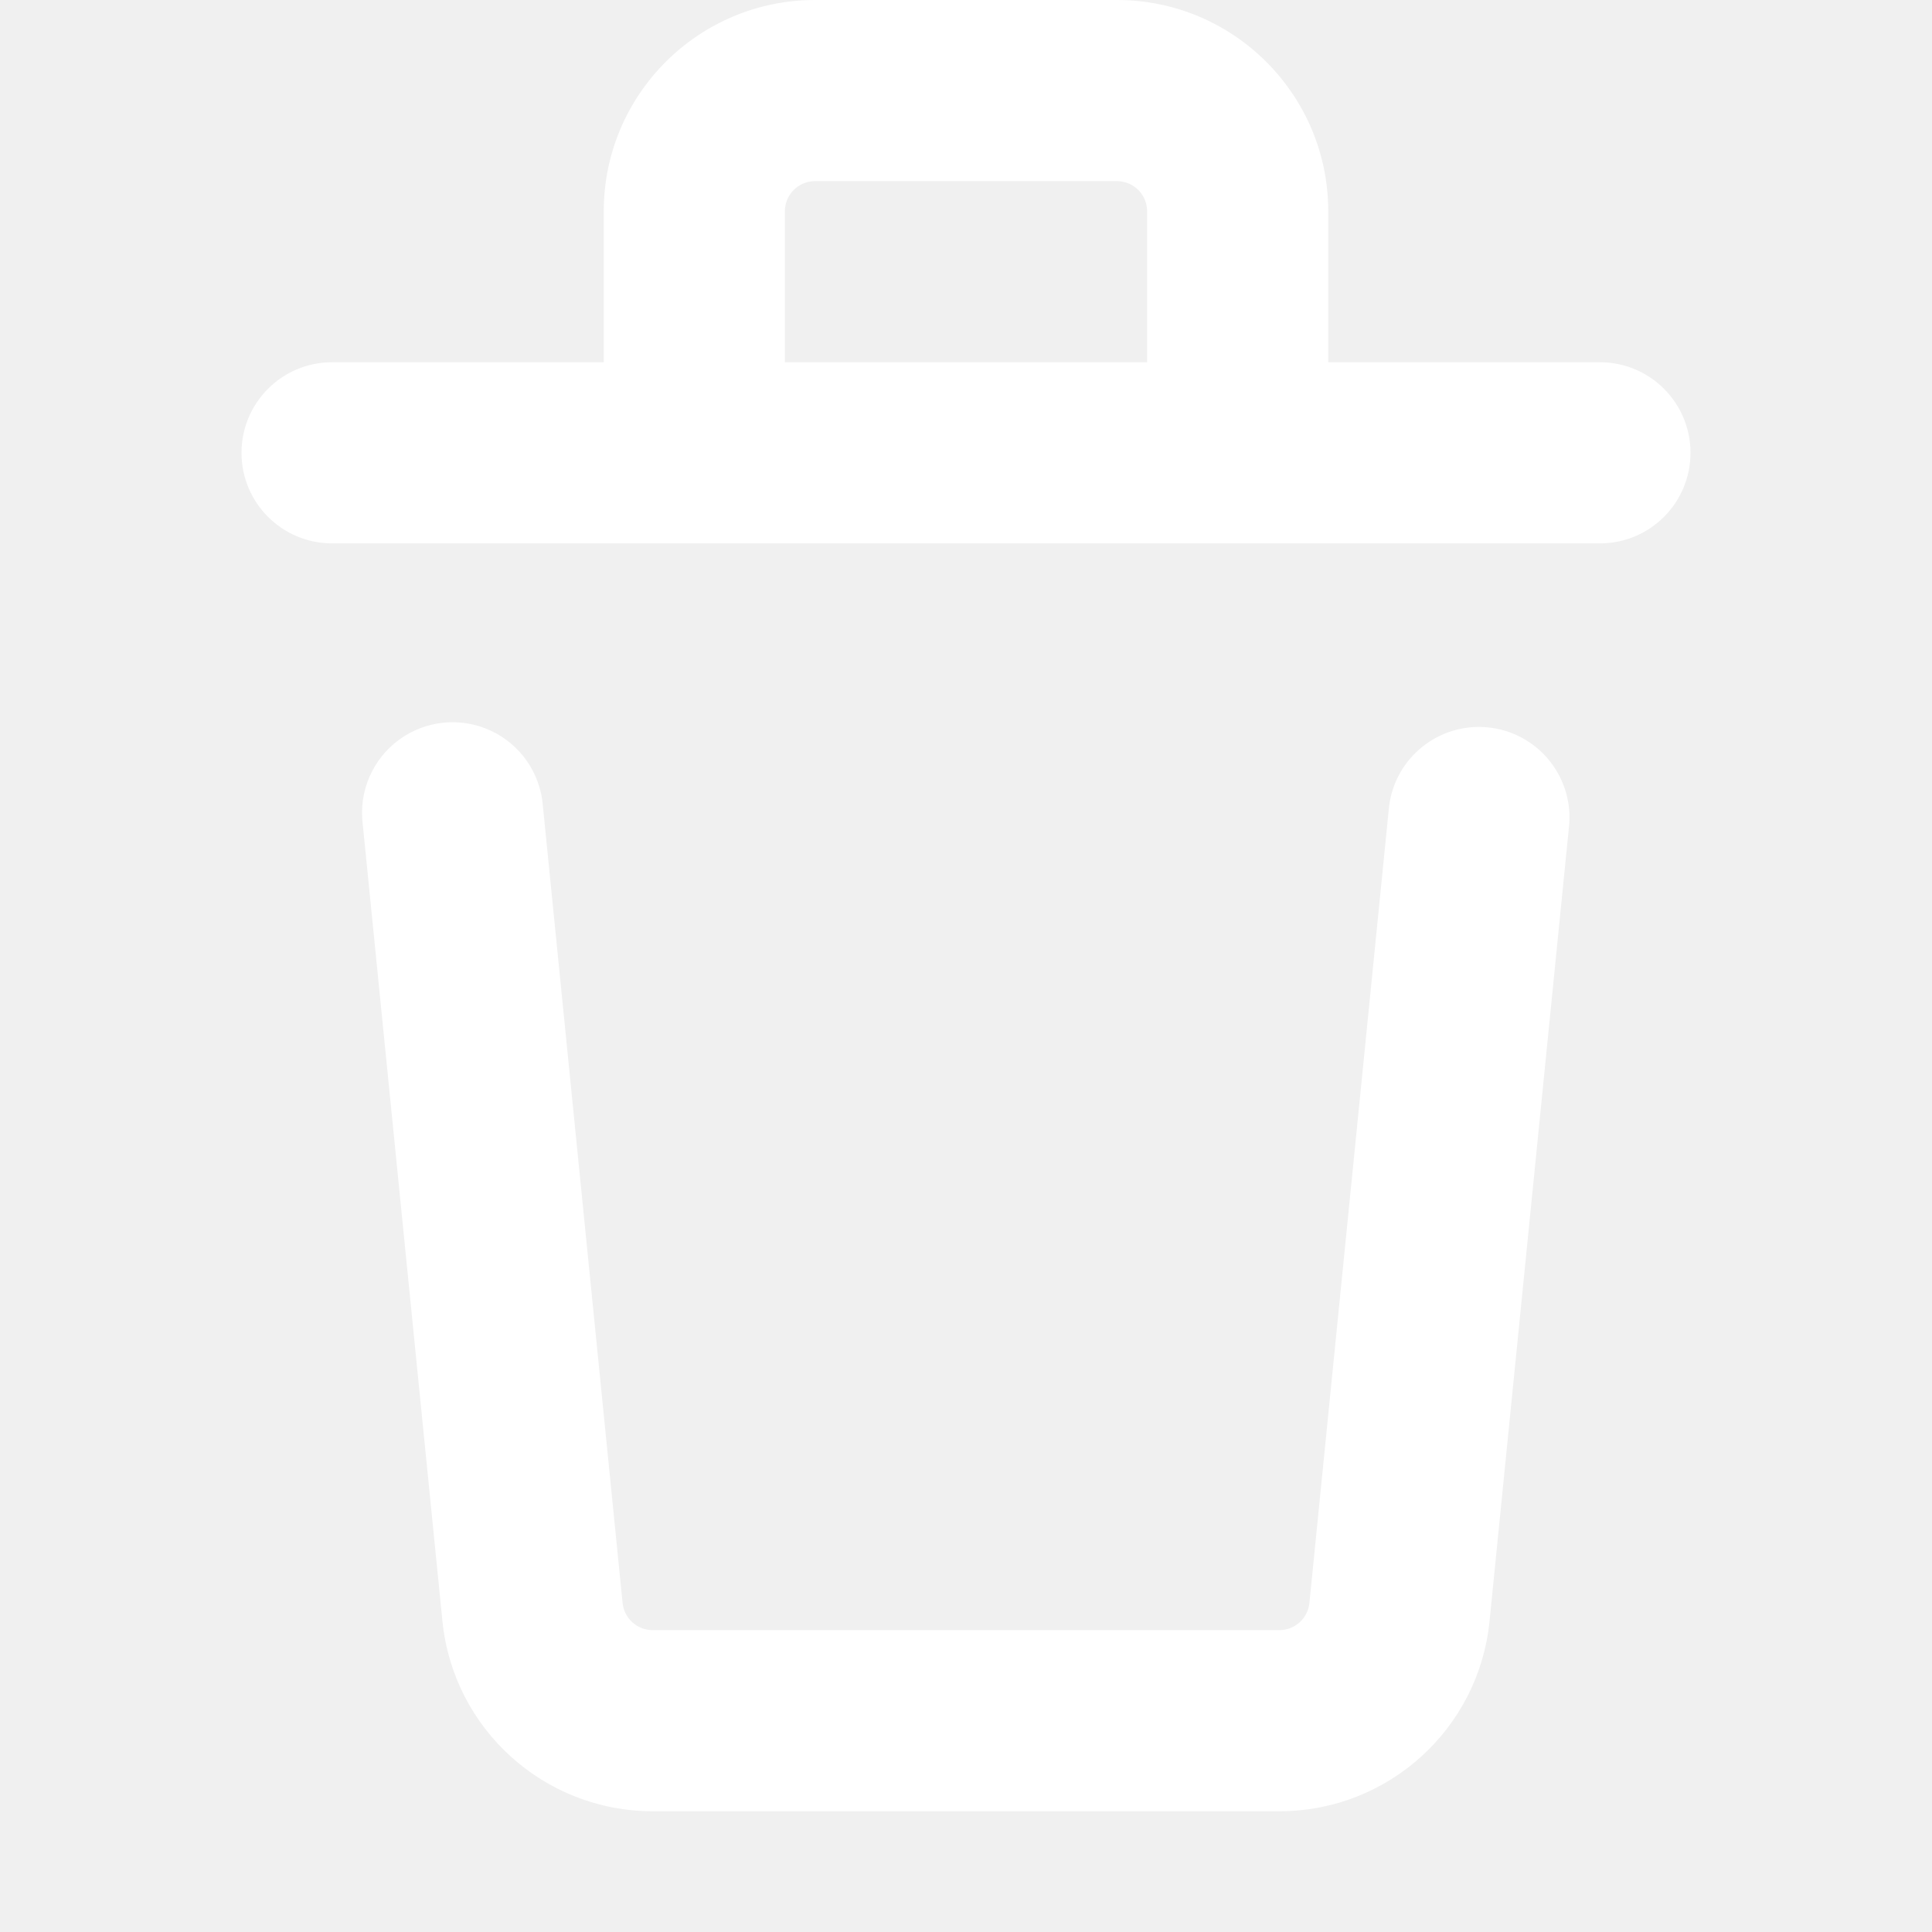
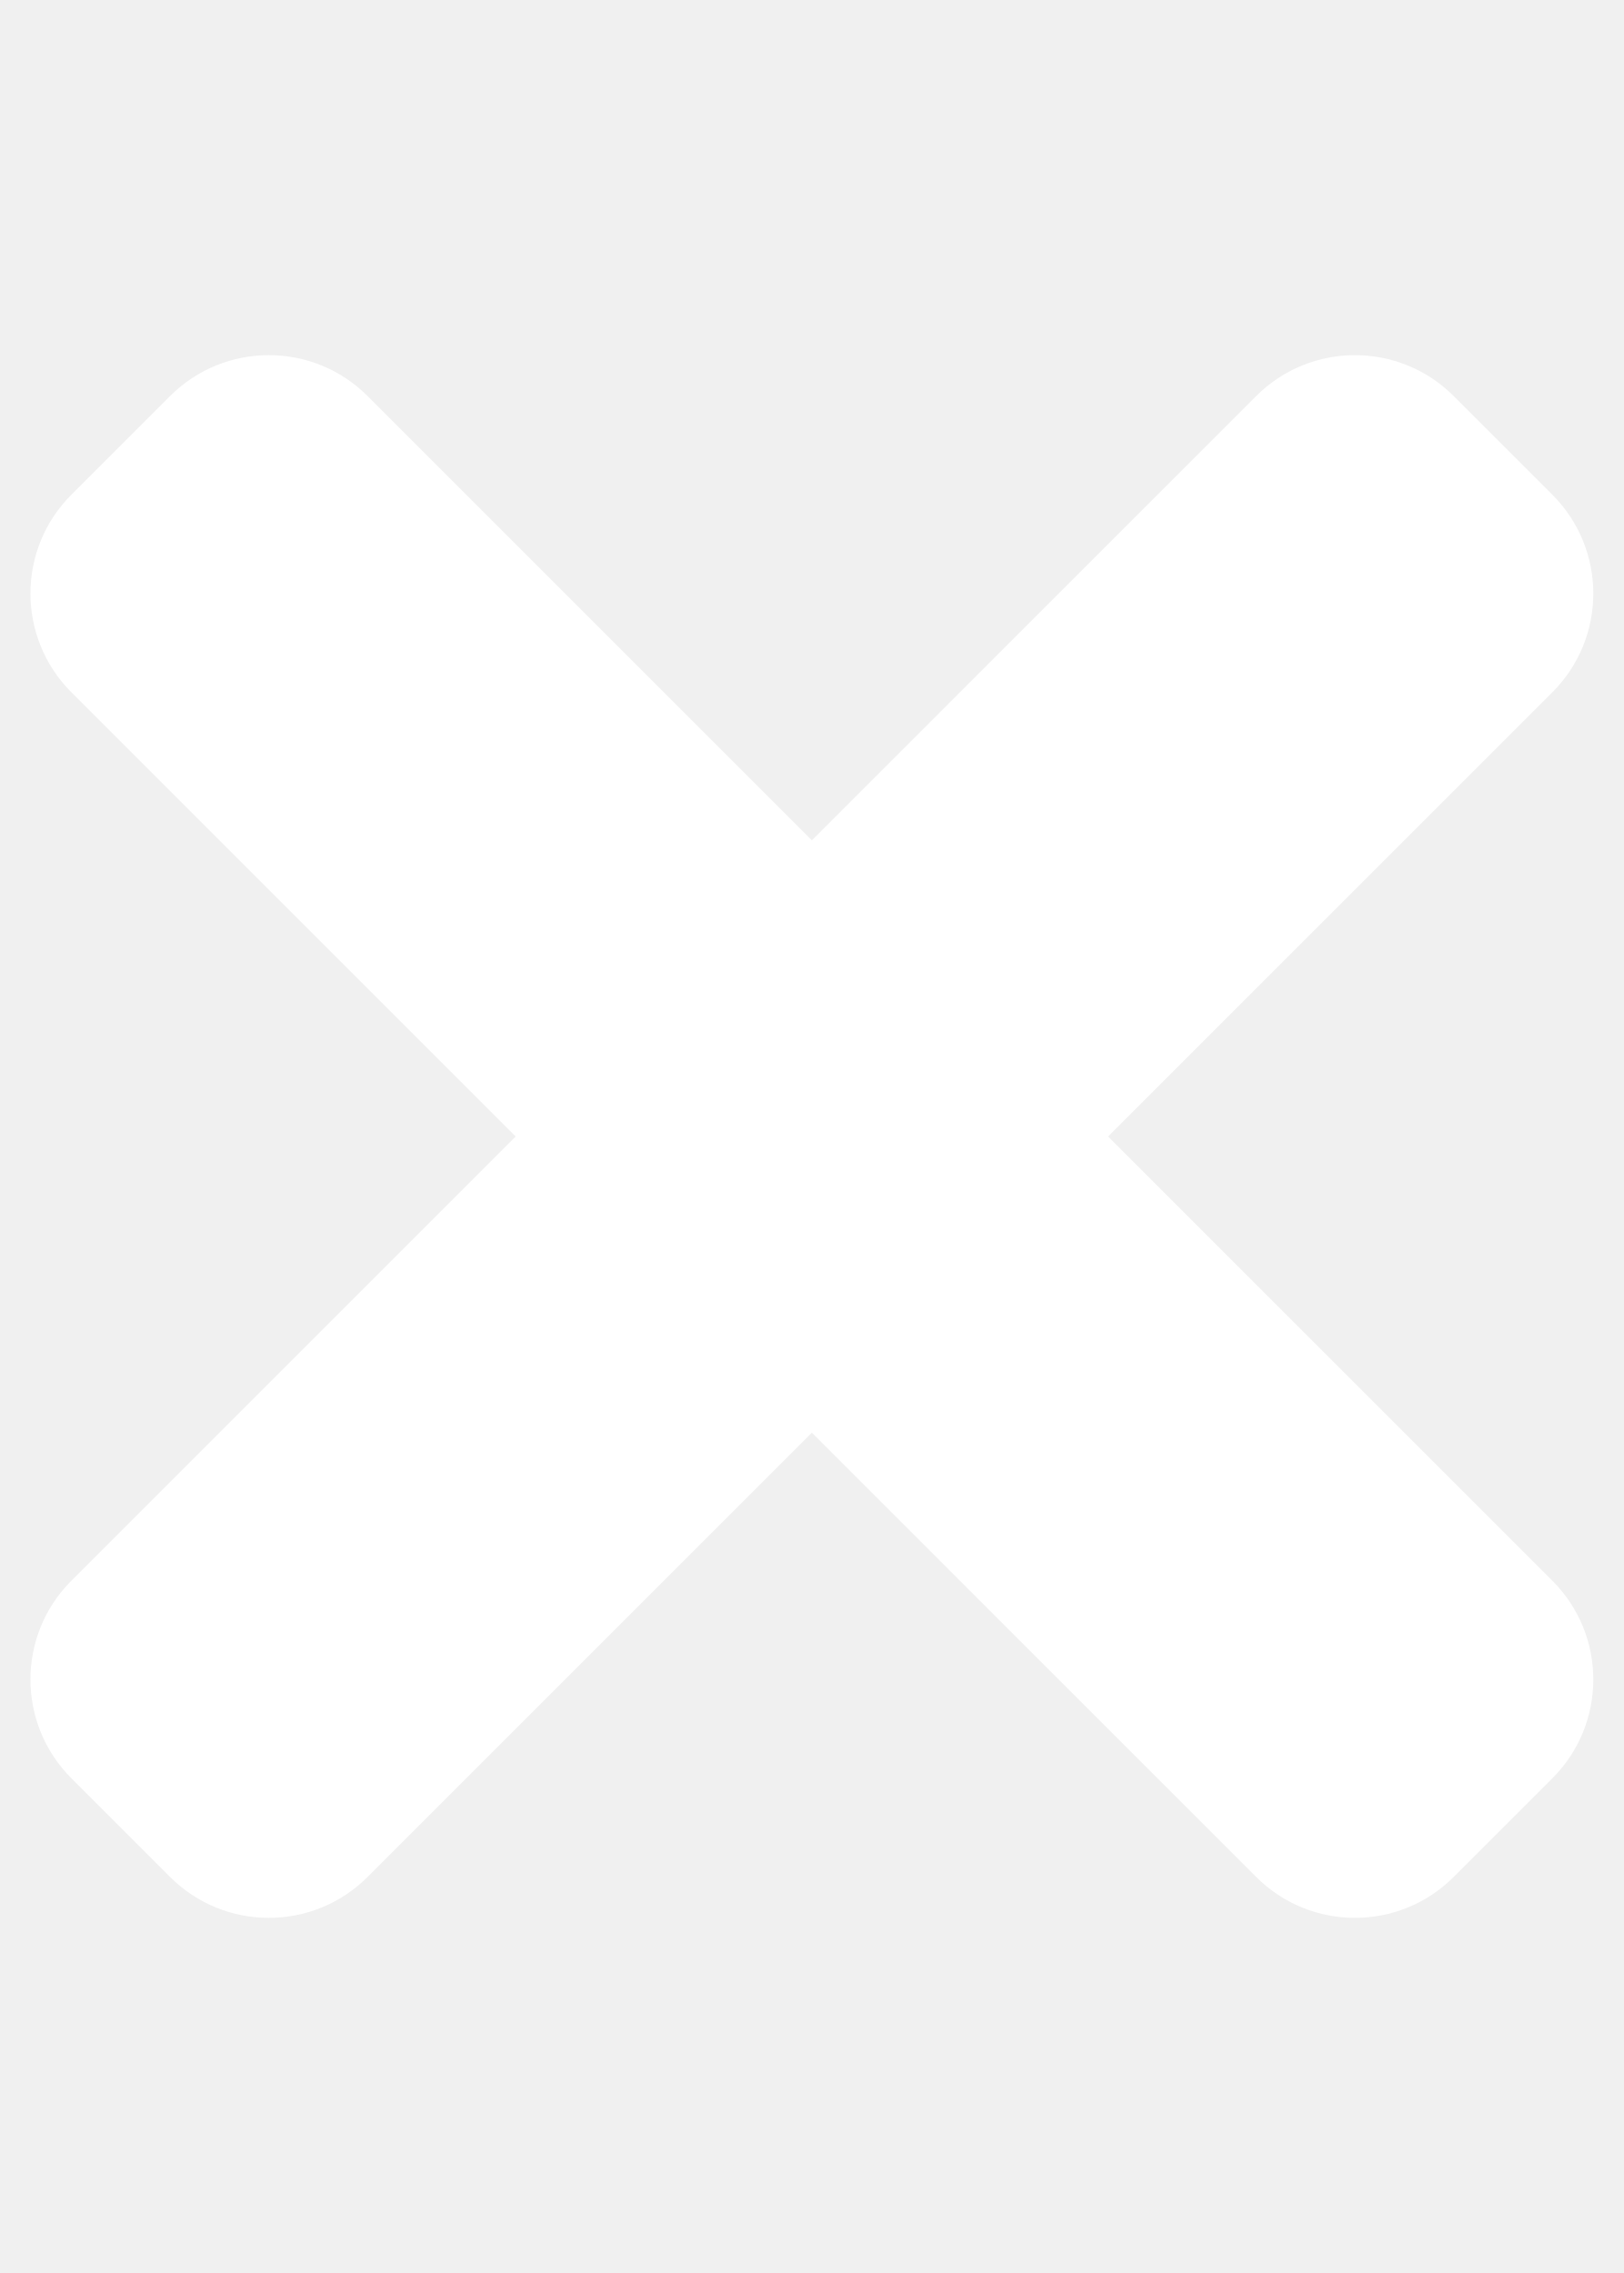
- <svg xmlns="http://www.w3.org/2000/svg" height="16" viewBox="0 0 16 16" version="1.1" width="16" aria-hidden="true">
-   <path fill-rule="evenodd" d="M6.5 1.75a.25.25 0 01.25-.25h2.5a.25.25 0 01.25.25V3h-3V1.75zm4.5 0V3h2.25a.75.75 0 010 1.5H2.75a.75.75 0 010-1.5H5V1.75C5 .784 5.784 0 6.75 0h2.5C10.216 0 11 .784 11 1.75zM4.496 6.675a.75.75 0 10-1.492.15l.66 6.6A1.75 1.75 0 005.405 15h5.19c.9 0 1.652-.681 1.741-1.576l.66-6.6a.75.75 0 00-1.492-.149l-.66 6.6a.25.25 0 01-.249.225h-5.19a.25.25 0 01-.249-.225l-.66-6.6z" fill="#FFFFFF" />
+ <svg xmlns="http://www.w3.org/2000/svg" aria-hidden="true" focusable="false" data-prefix="fas" data-icon="times" role="img" viewBox="0 0 352 512" data-fa-i2svg="" width="10" height="14">
+   <path fill="#FFFFFF" d="M242.72 256l100.07-100.07c12.28-12.28 12.28-32.19 0-44.48l-22.24-22.24c-12.28-12.28-32.19-12.28-44.48 0L176 189.28 75.93 89.21c-12.28-12.28-32.19-12.28-44.48 0L9.21 111.45c-12.28 12.28-12.28 32.19 0 44.48L109.28 256 9.21 356.07c-12.28 12.28-12.28 32.19 0 44.48l22.24 22.24c12.28 12.28 32.2 12.28 44.48 0L176 322.72l100.07 100.07c12.28 12.28 32.2 12.28 44.48 0l22.24-22.24c12.28-12.28 12.28-32.19 0-44.48L242.72 256z" />
</svg>
